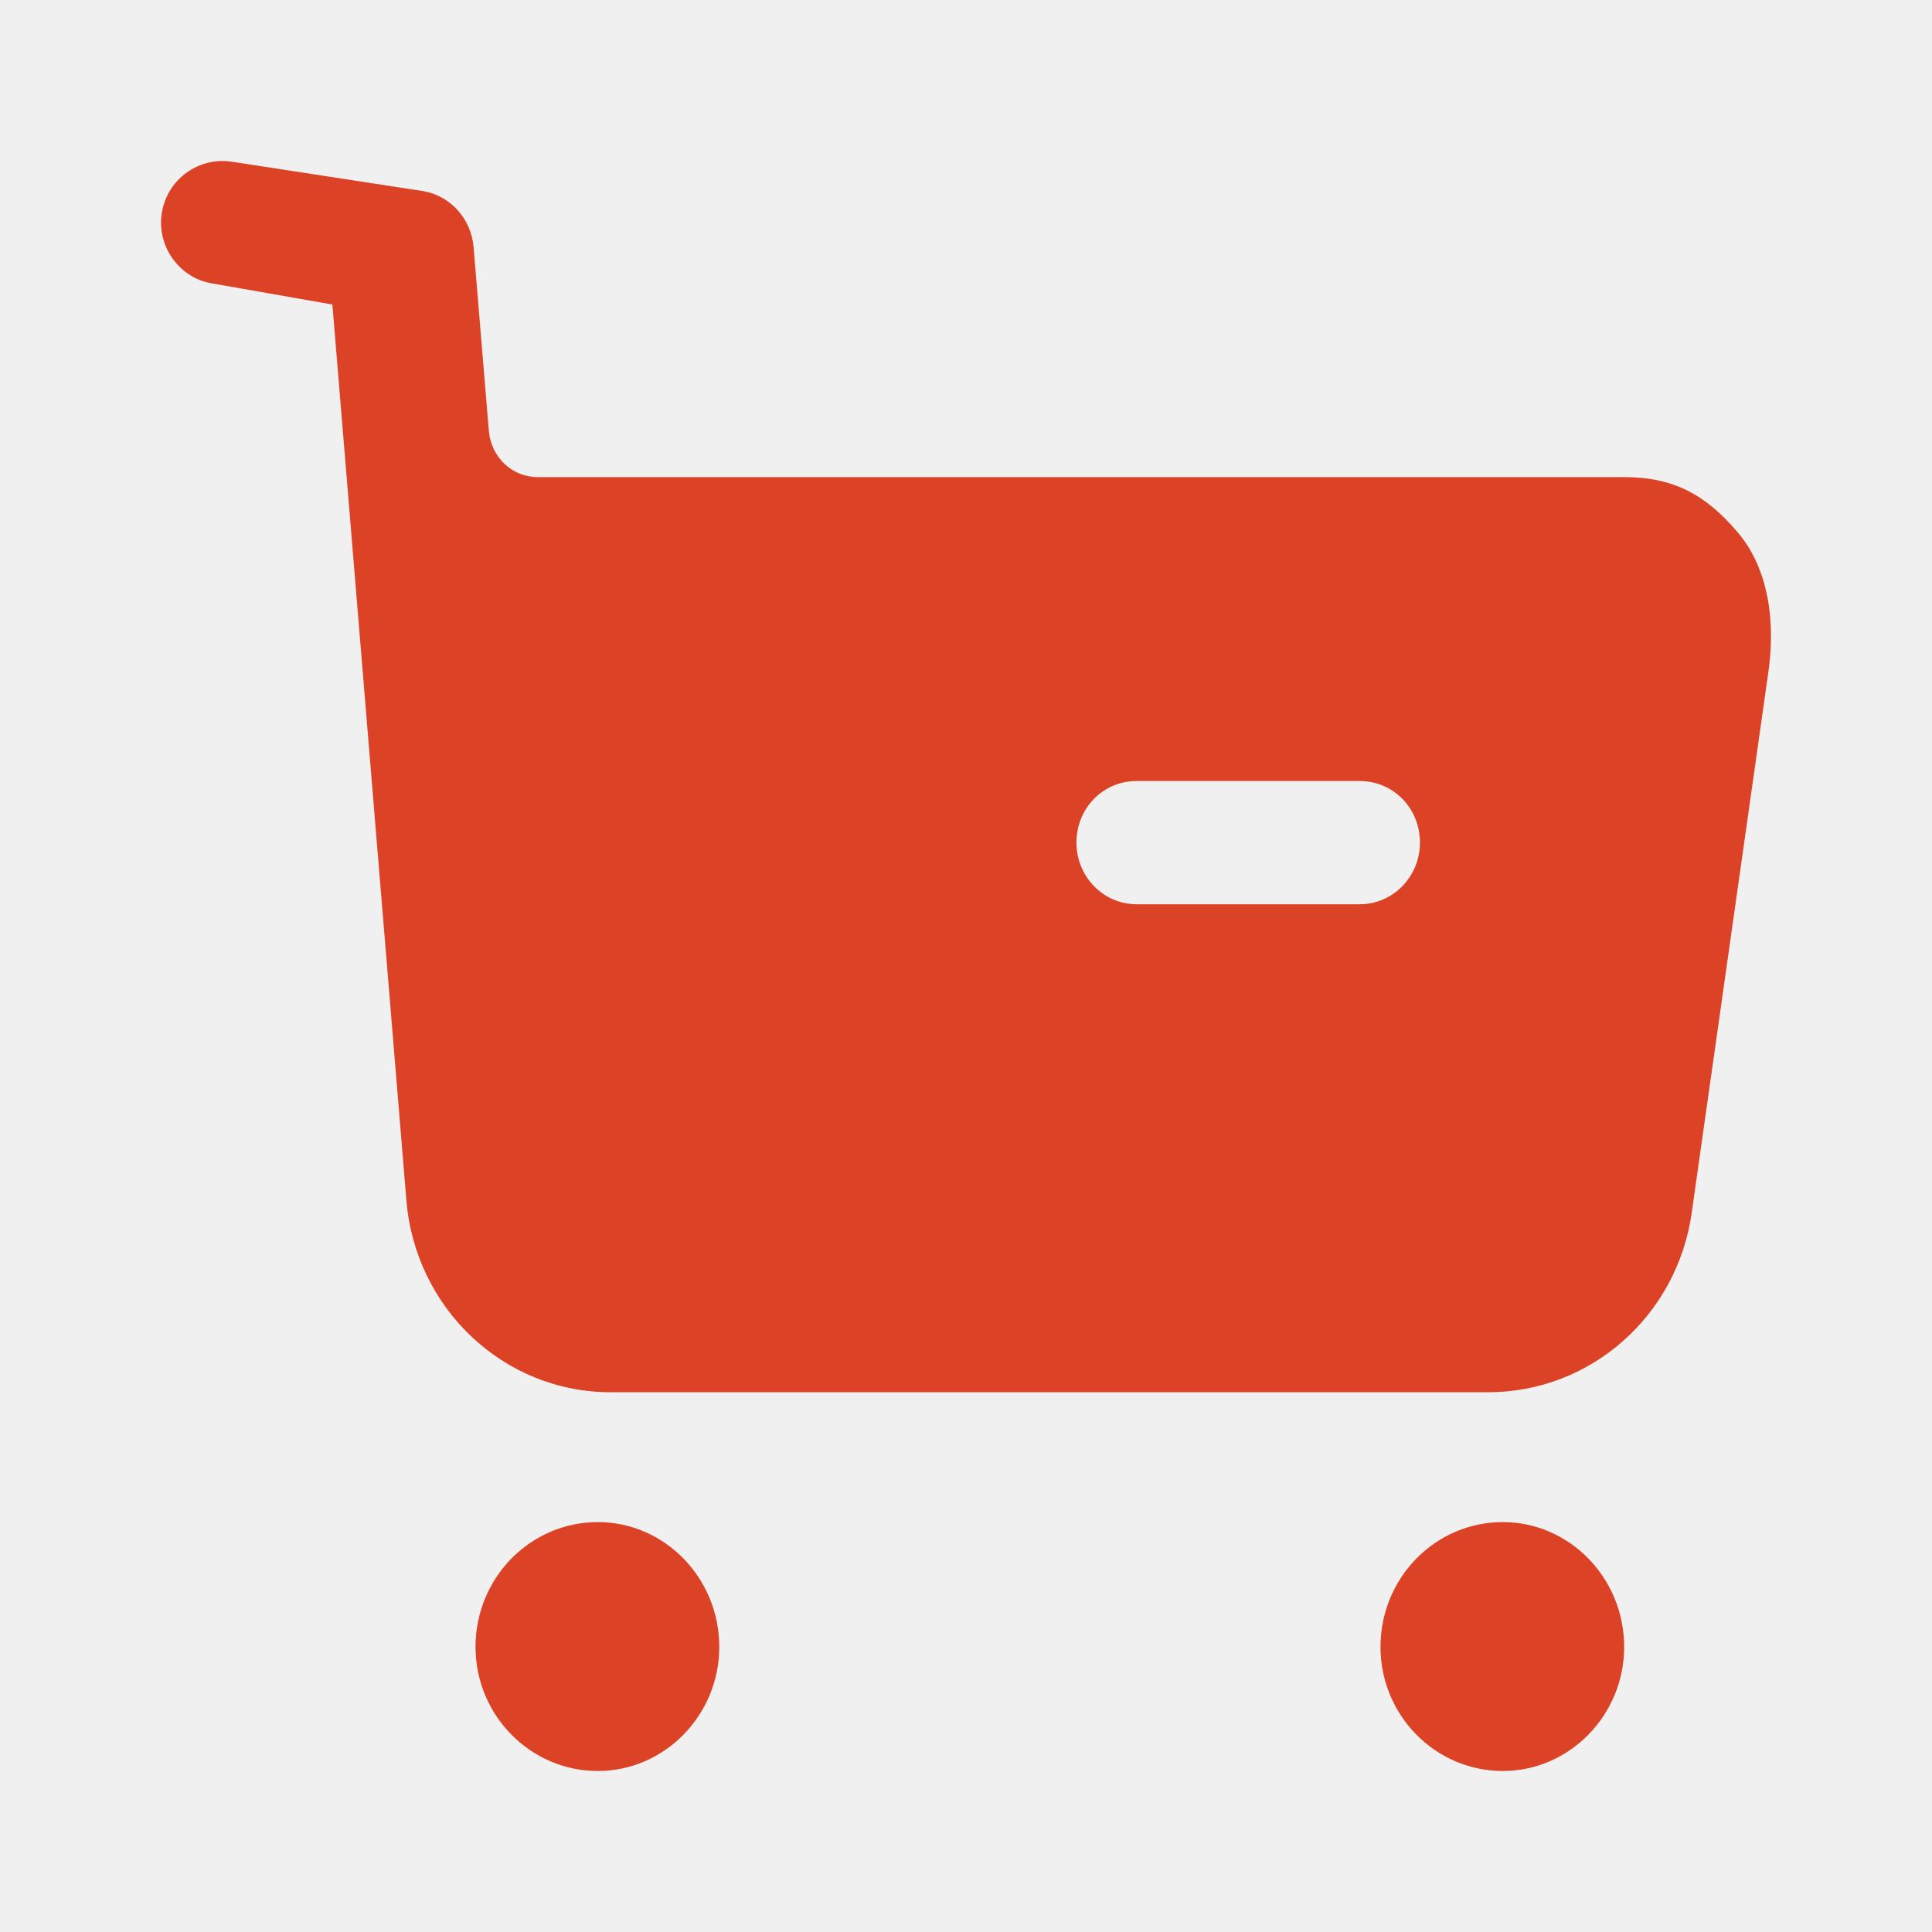
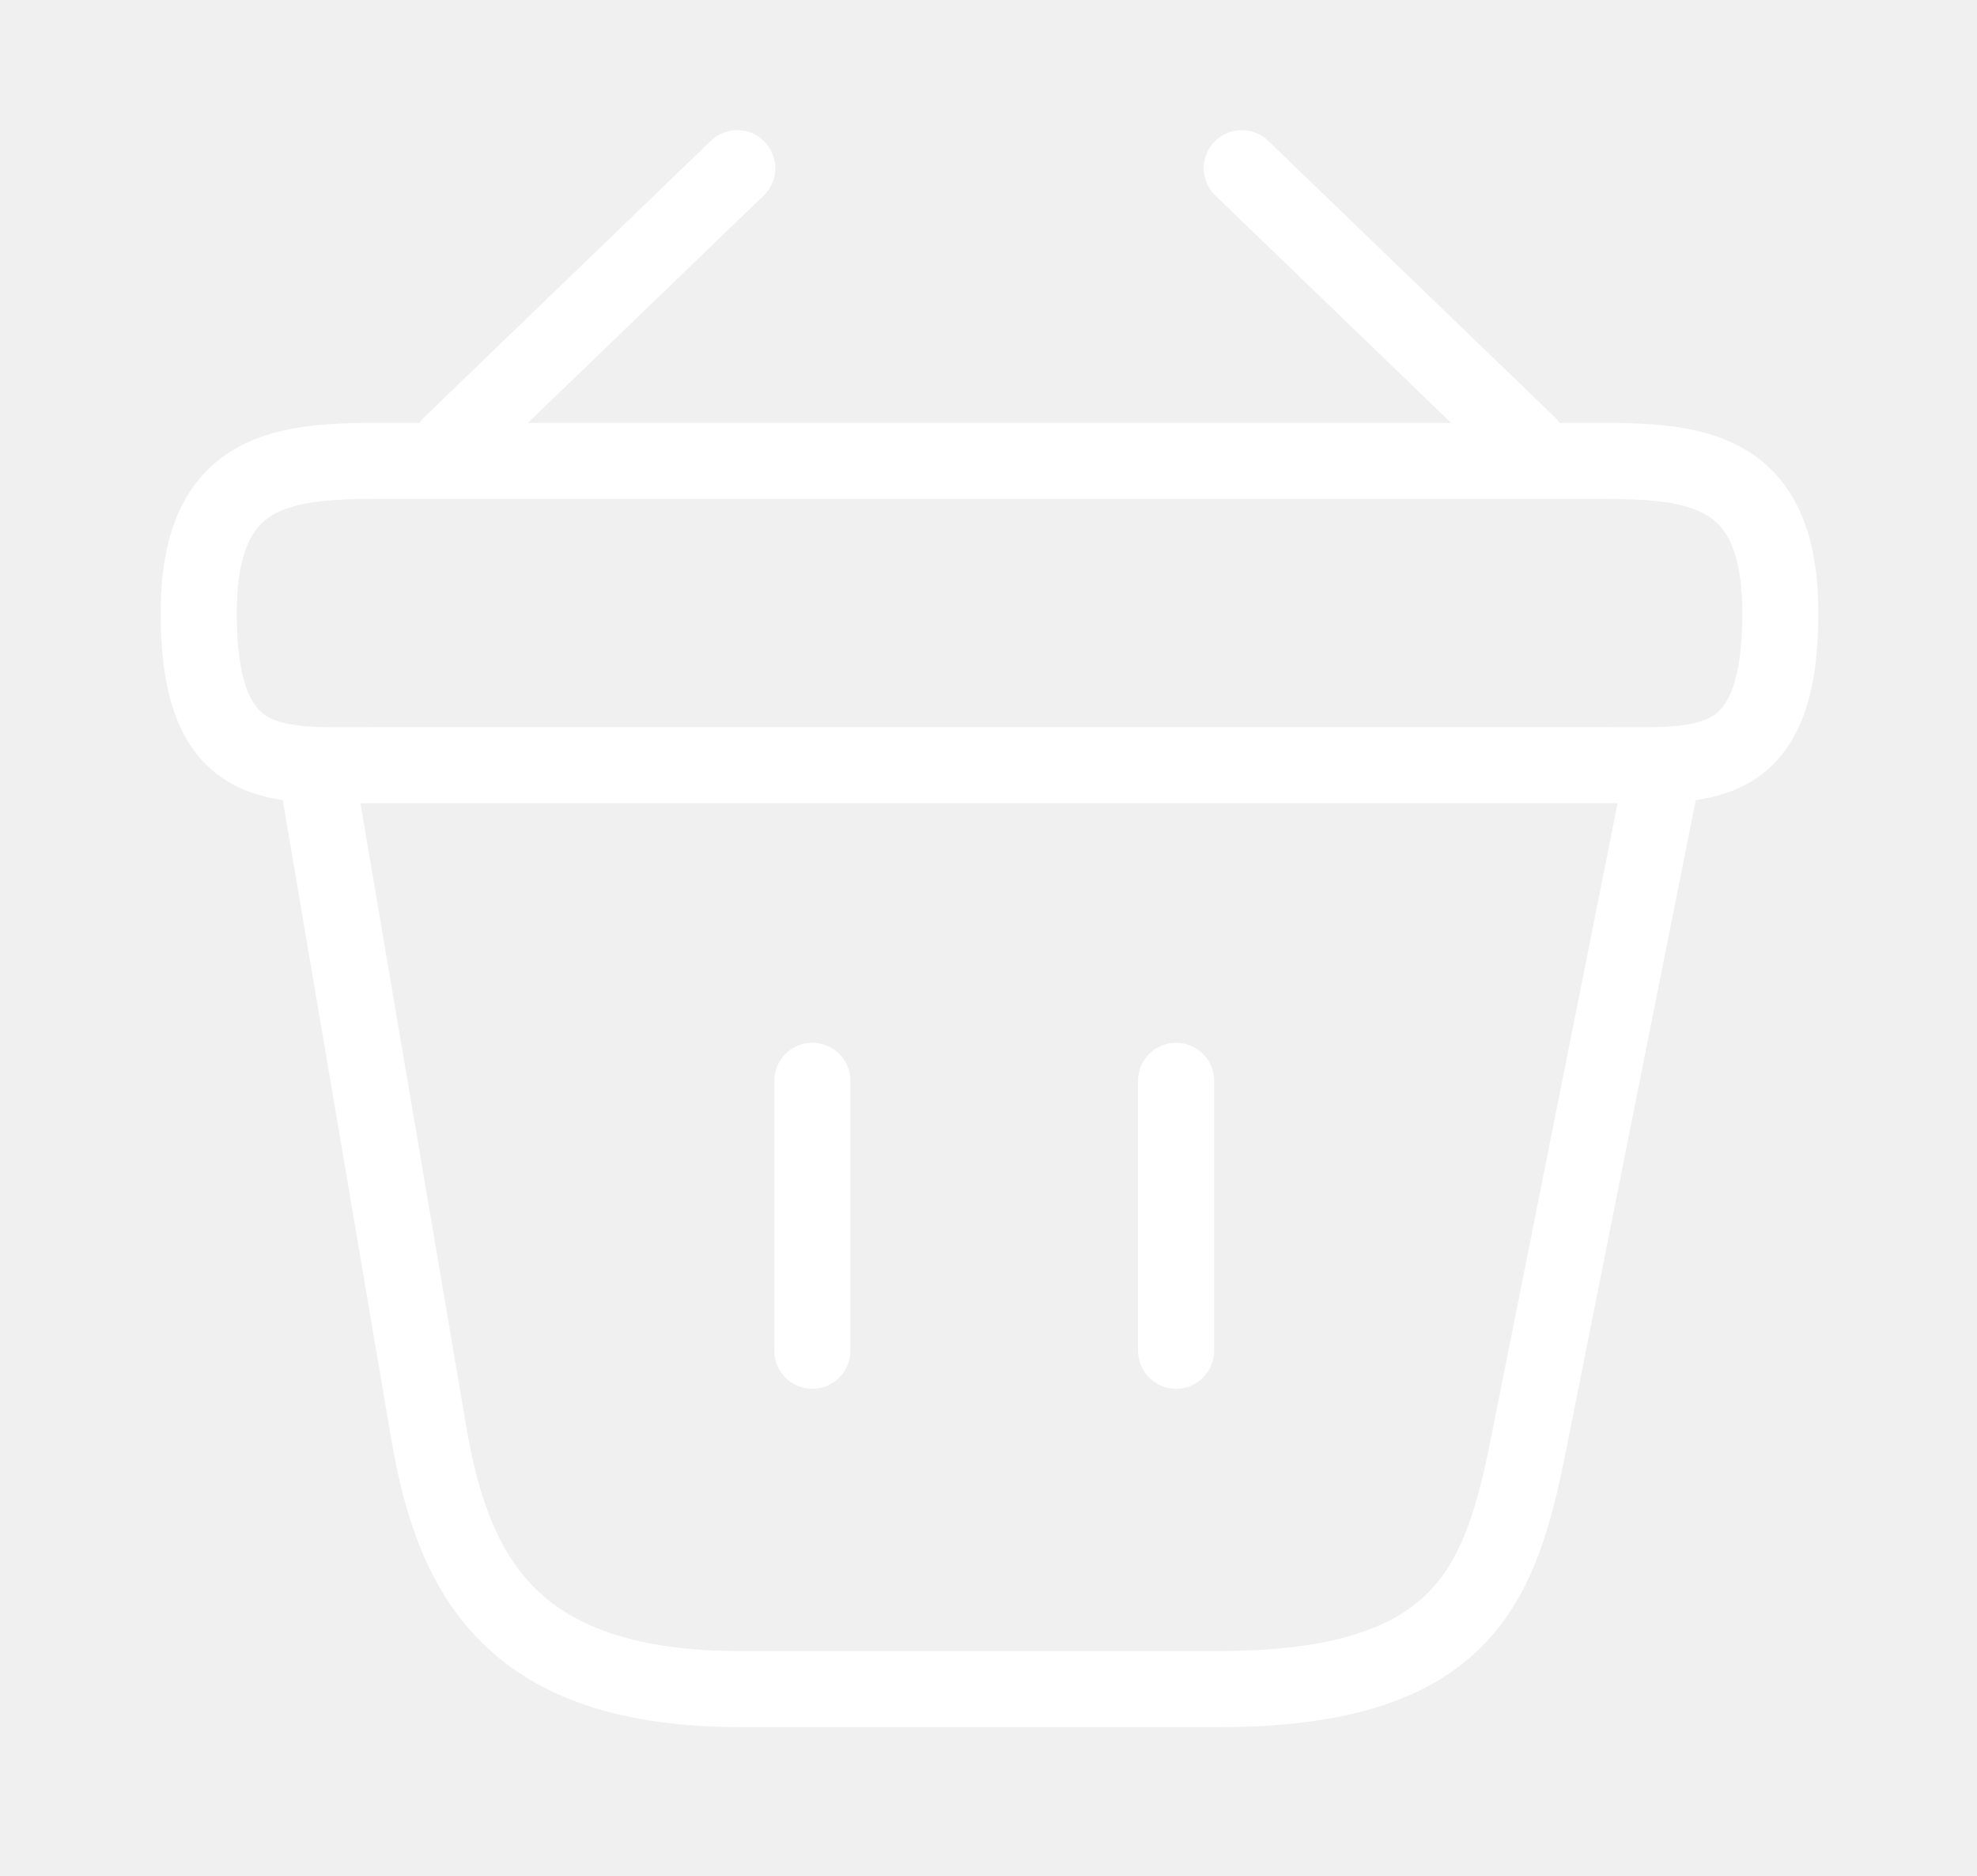
- <svg xmlns="http://www.w3.org/2000/svg" width="24" height="24" viewBox="0 0 24 24" fill="none">
-   <path fill-rule="evenodd" clip-rule="evenodd" d="M14.121 11.233H16.889C17.309 11.233 17.639 10.886 17.639 10.468C17.639 10.039 17.309 9.702 16.889 9.702H14.121C13.702 9.702 13.372 10.039 13.372 10.468C13.372 10.886 13.702 11.233 14.121 11.233ZM20.177 5.927C20.786 5.927 21.186 6.142 21.585 6.611C21.985 7.081 22.055 7.754 21.965 8.365L21.016 15.06C20.836 16.347 19.757 17.295 18.488 17.295H7.586C6.257 17.295 5.158 16.255 5.048 14.908L4.129 3.783L2.62 3.518C2.221 3.447 1.941 3.049 2.011 2.64C2.081 2.223 2.47 1.946 2.88 2.009L5.263 2.375C5.603 2.437 5.853 2.722 5.883 3.069L6.073 5.355C6.103 5.683 6.362 5.927 6.682 5.927H20.177ZM7.426 18.908C6.587 18.908 5.907 19.602 5.907 20.459C5.907 21.306 6.587 22 7.426 22C8.256 22 8.935 21.306 8.935 20.459C8.935 19.602 8.256 18.908 7.426 18.908ZM18.668 18.908C17.828 18.908 17.149 19.602 17.149 20.459C17.149 21.306 17.828 22 18.668 22C19.497 22 20.176 21.306 20.176 20.459C20.176 19.602 19.497 18.908 18.668 18.908Z" fill="#DC4326" />
+ <svg xmlns="http://www.w3.org/2000/svg" width="39" height="37" viewBox="0 0 39 37" fill="none">
+   <path d="M14.544 3.317L8.897 8.762" stroke="white" stroke-width="1.5" stroke-miterlimit="10" stroke-linecap="round" stroke-linejoin="round" />
+   <path d="M24.496 3.317L30.143 8.762" stroke="white" stroke-width="1.5" stroke-miterlimit="10" stroke-linecap="round" stroke-linejoin="round" />
+   <path d="M3.92 12.092C3.92 9.317 5.464 9.092 7.383 9.092H31.657C33.576 9.092 35.12 9.317 35.12 12.092C35.12 15.317 33.576 15.092 31.657 15.092H7.383C5.464 15.092 3.92 15.317 3.92 12.092Z" stroke="white" stroke-width="1.5" />
+   <path d="M16.025 21.318V26.643" stroke="white" stroke-width="1.5" stroke-linecap="round" />
+   <path d="M23.201 21.318V26.643" stroke="white" stroke-width="1.5" stroke-linecap="round" />
+   <path d="M6.26 15.317L8.46 28.277C8.959 31.187 10.16 33.317 14.622 33.317H24.028C28.88 33.317 29.598 31.277 30.159 28.457L32.78 15.317" stroke="white" stroke-width="1.5" stroke-linecap="round" />
</svg>
